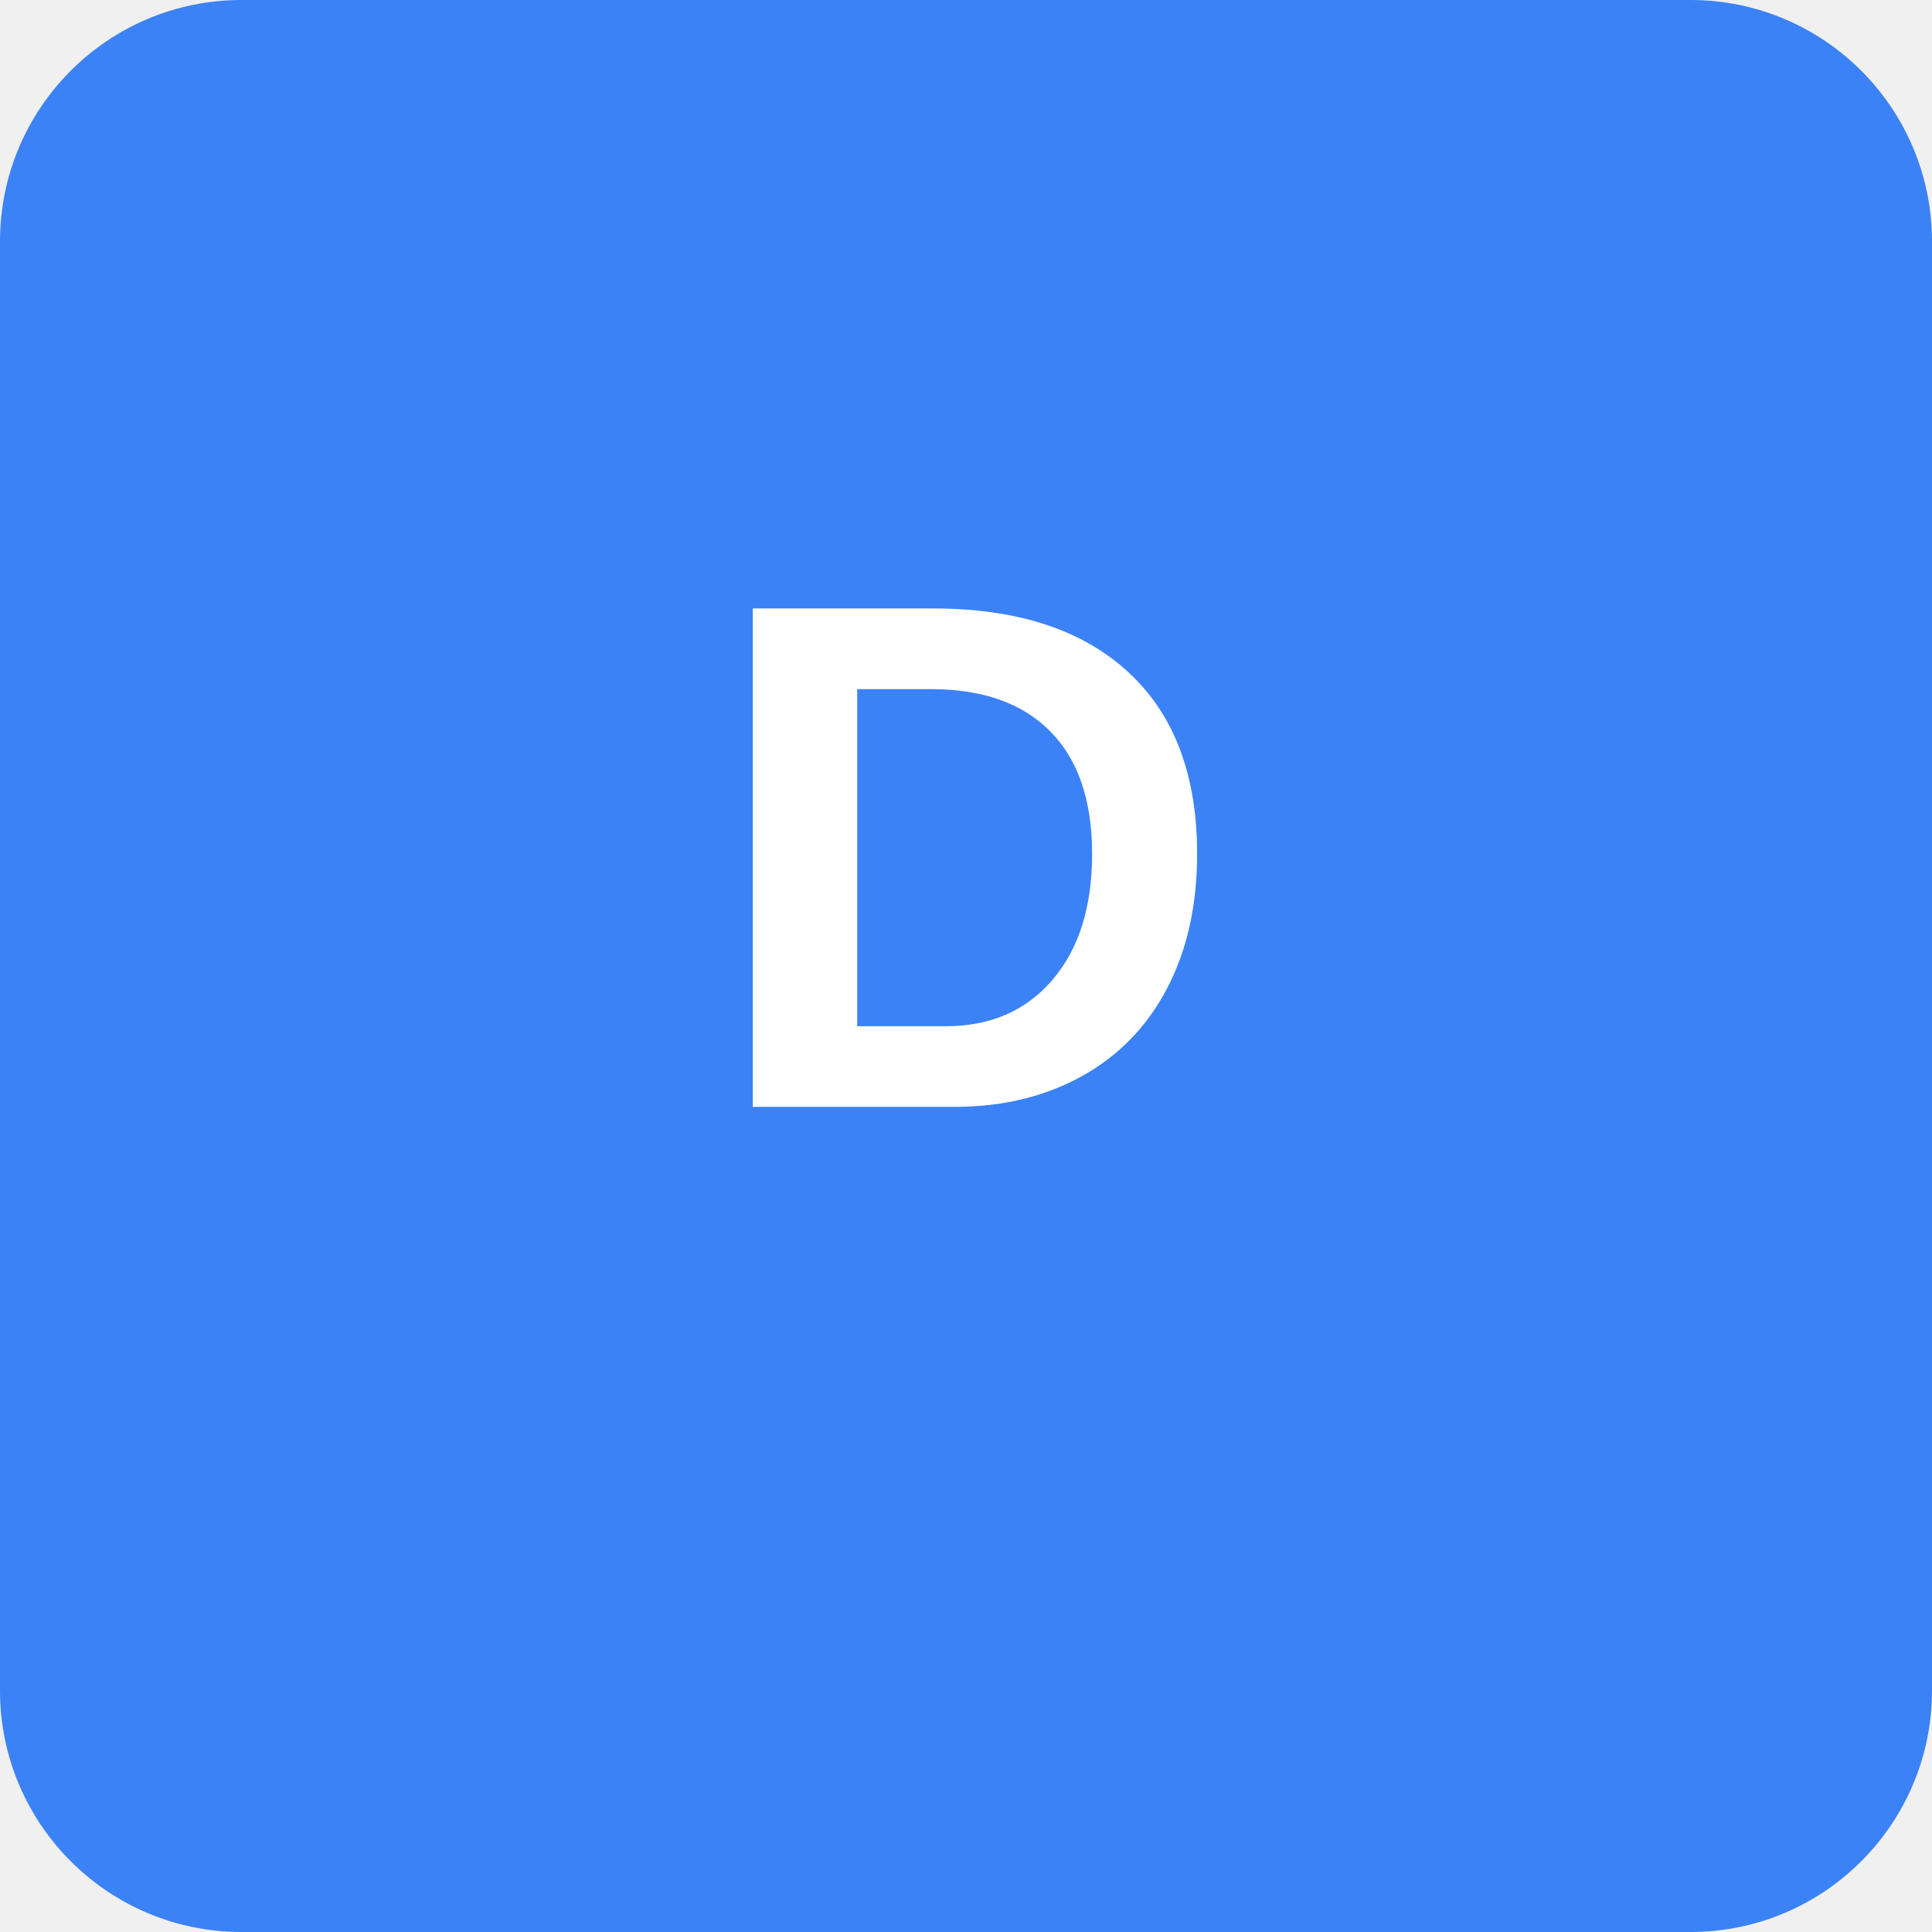
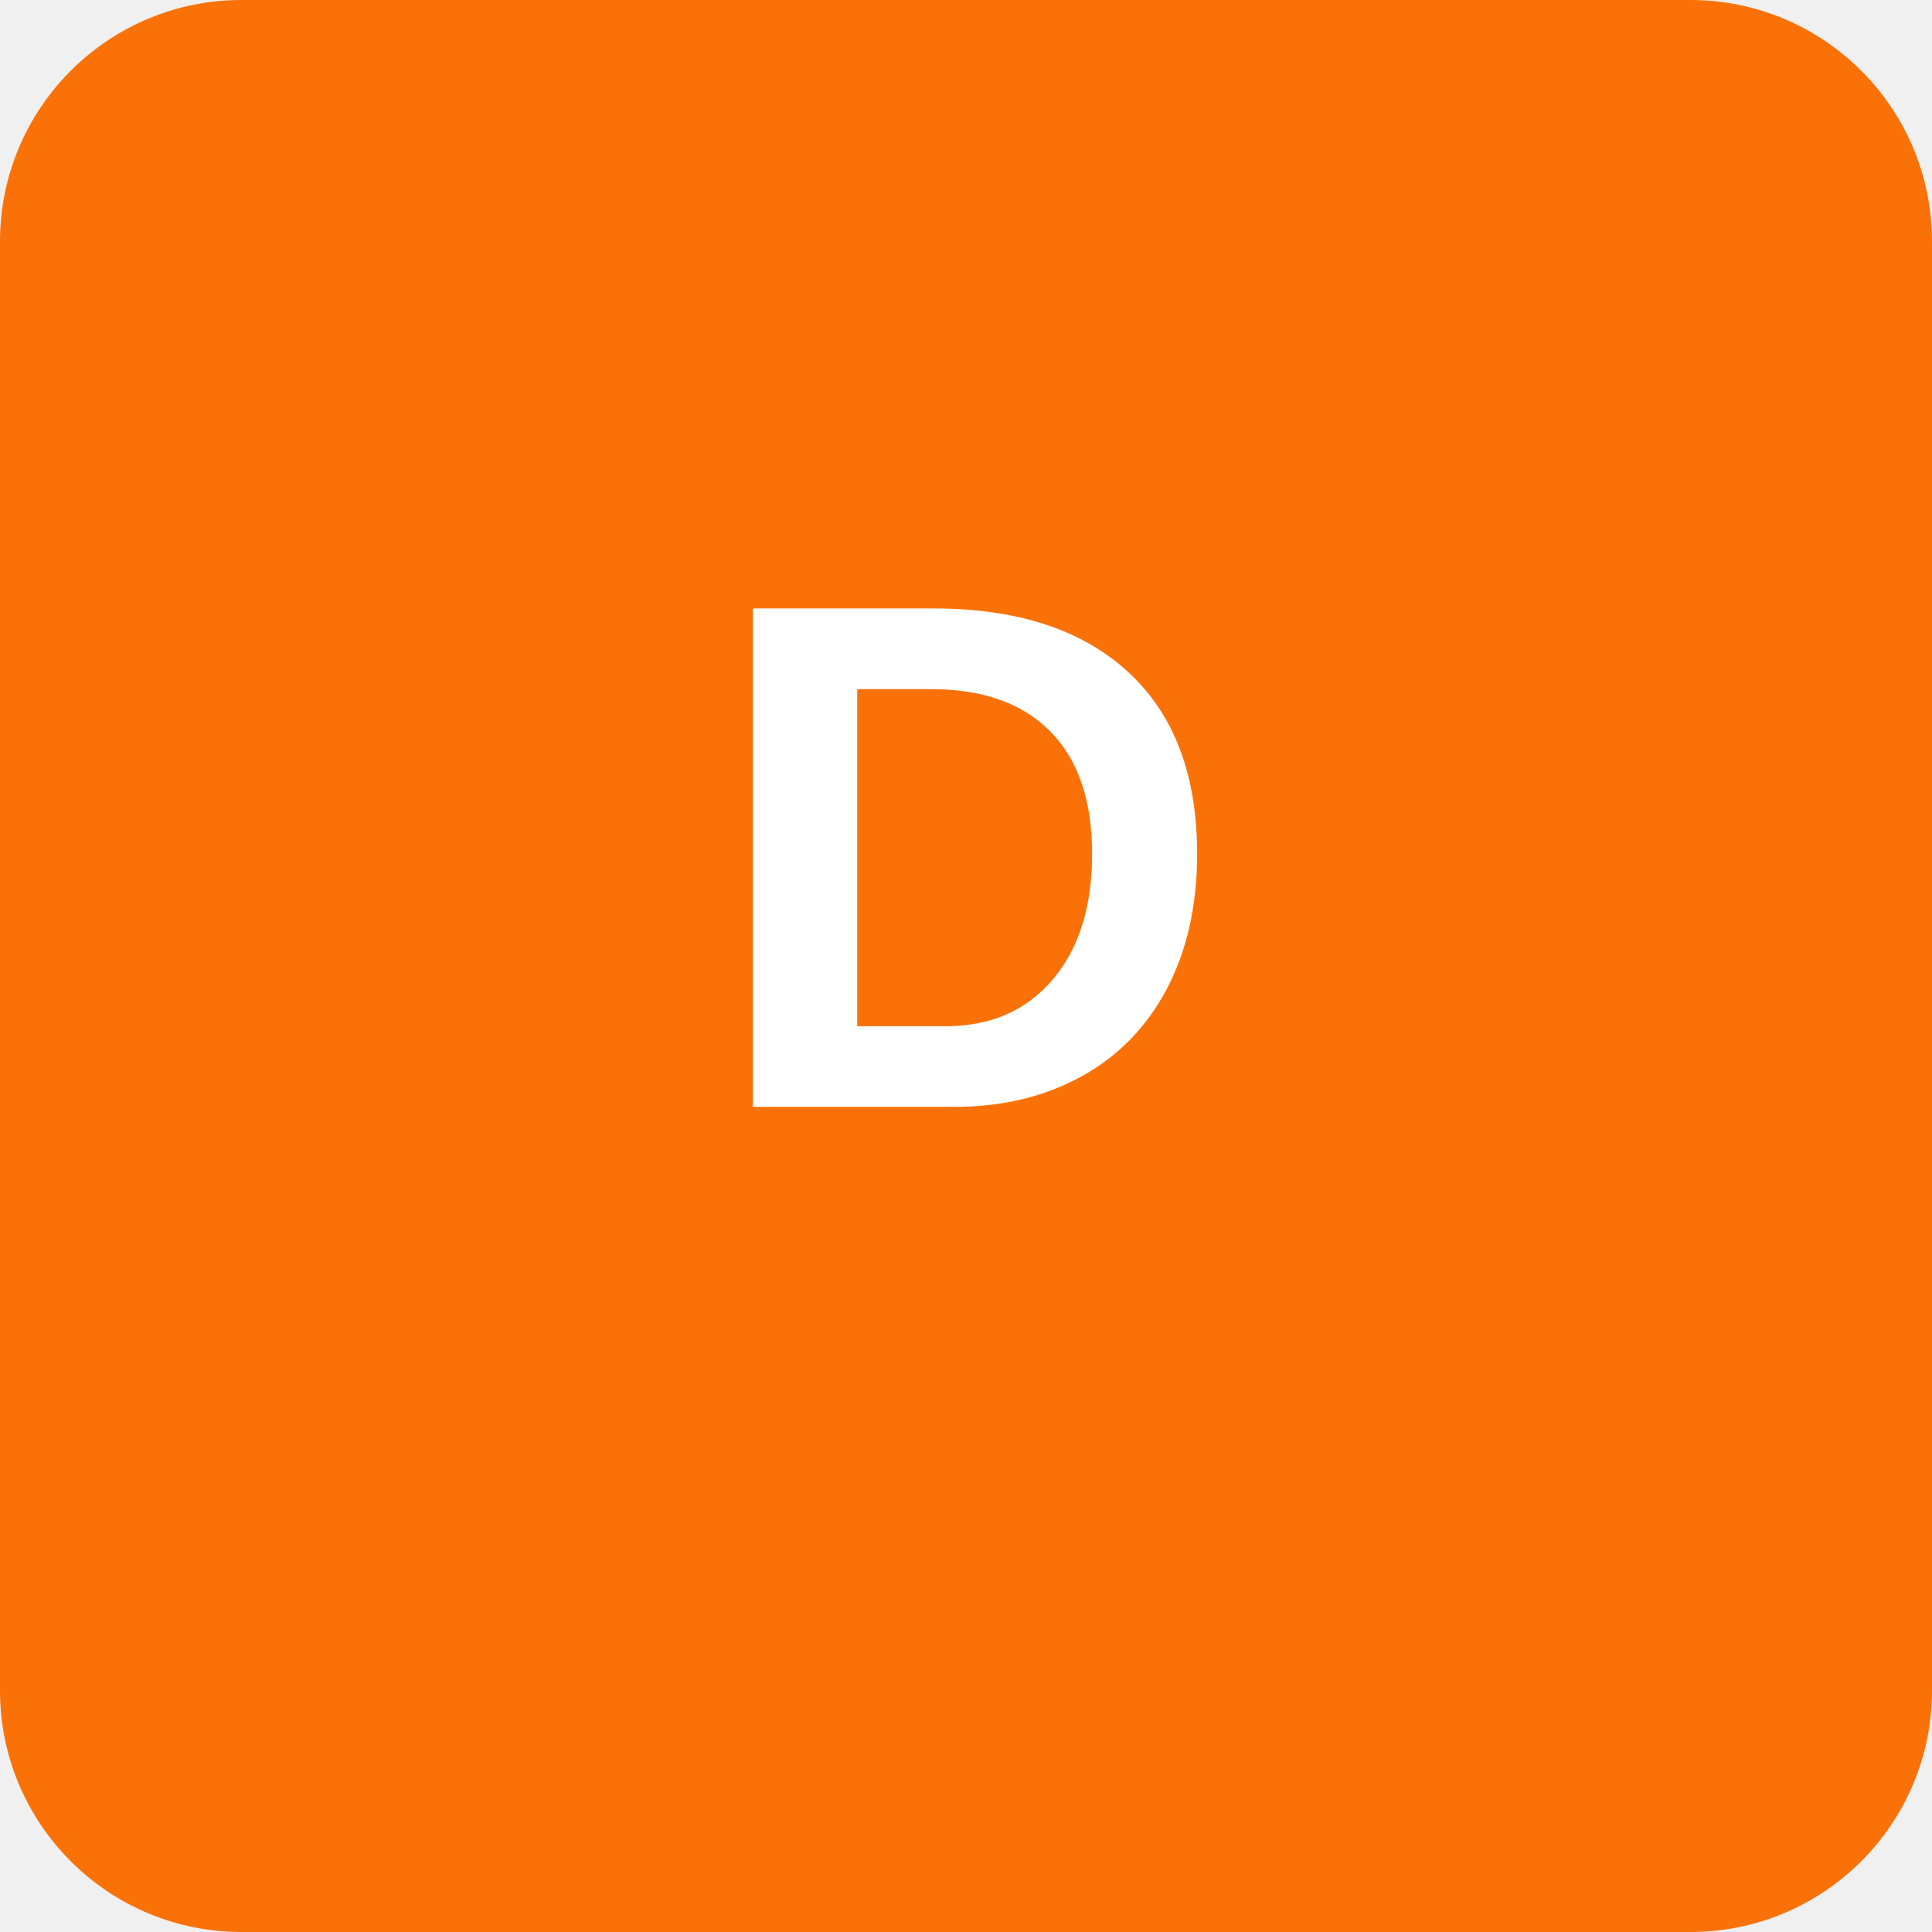
<svg xmlns="http://www.w3.org/2000/svg" width="192" height="192" viewBox="0 0 192 192">
-   <rect width="192" height="192" fill="#3b82f6" rx="24" />
+   <rect width="192" height="192" fill="#FA7207" rx="24" />
  <text x="96" y="110" font-size="72" font-family="Arial, sans-serif" font-weight="bold" fill="white" text-anchor="middle">D</text>
</svg>
